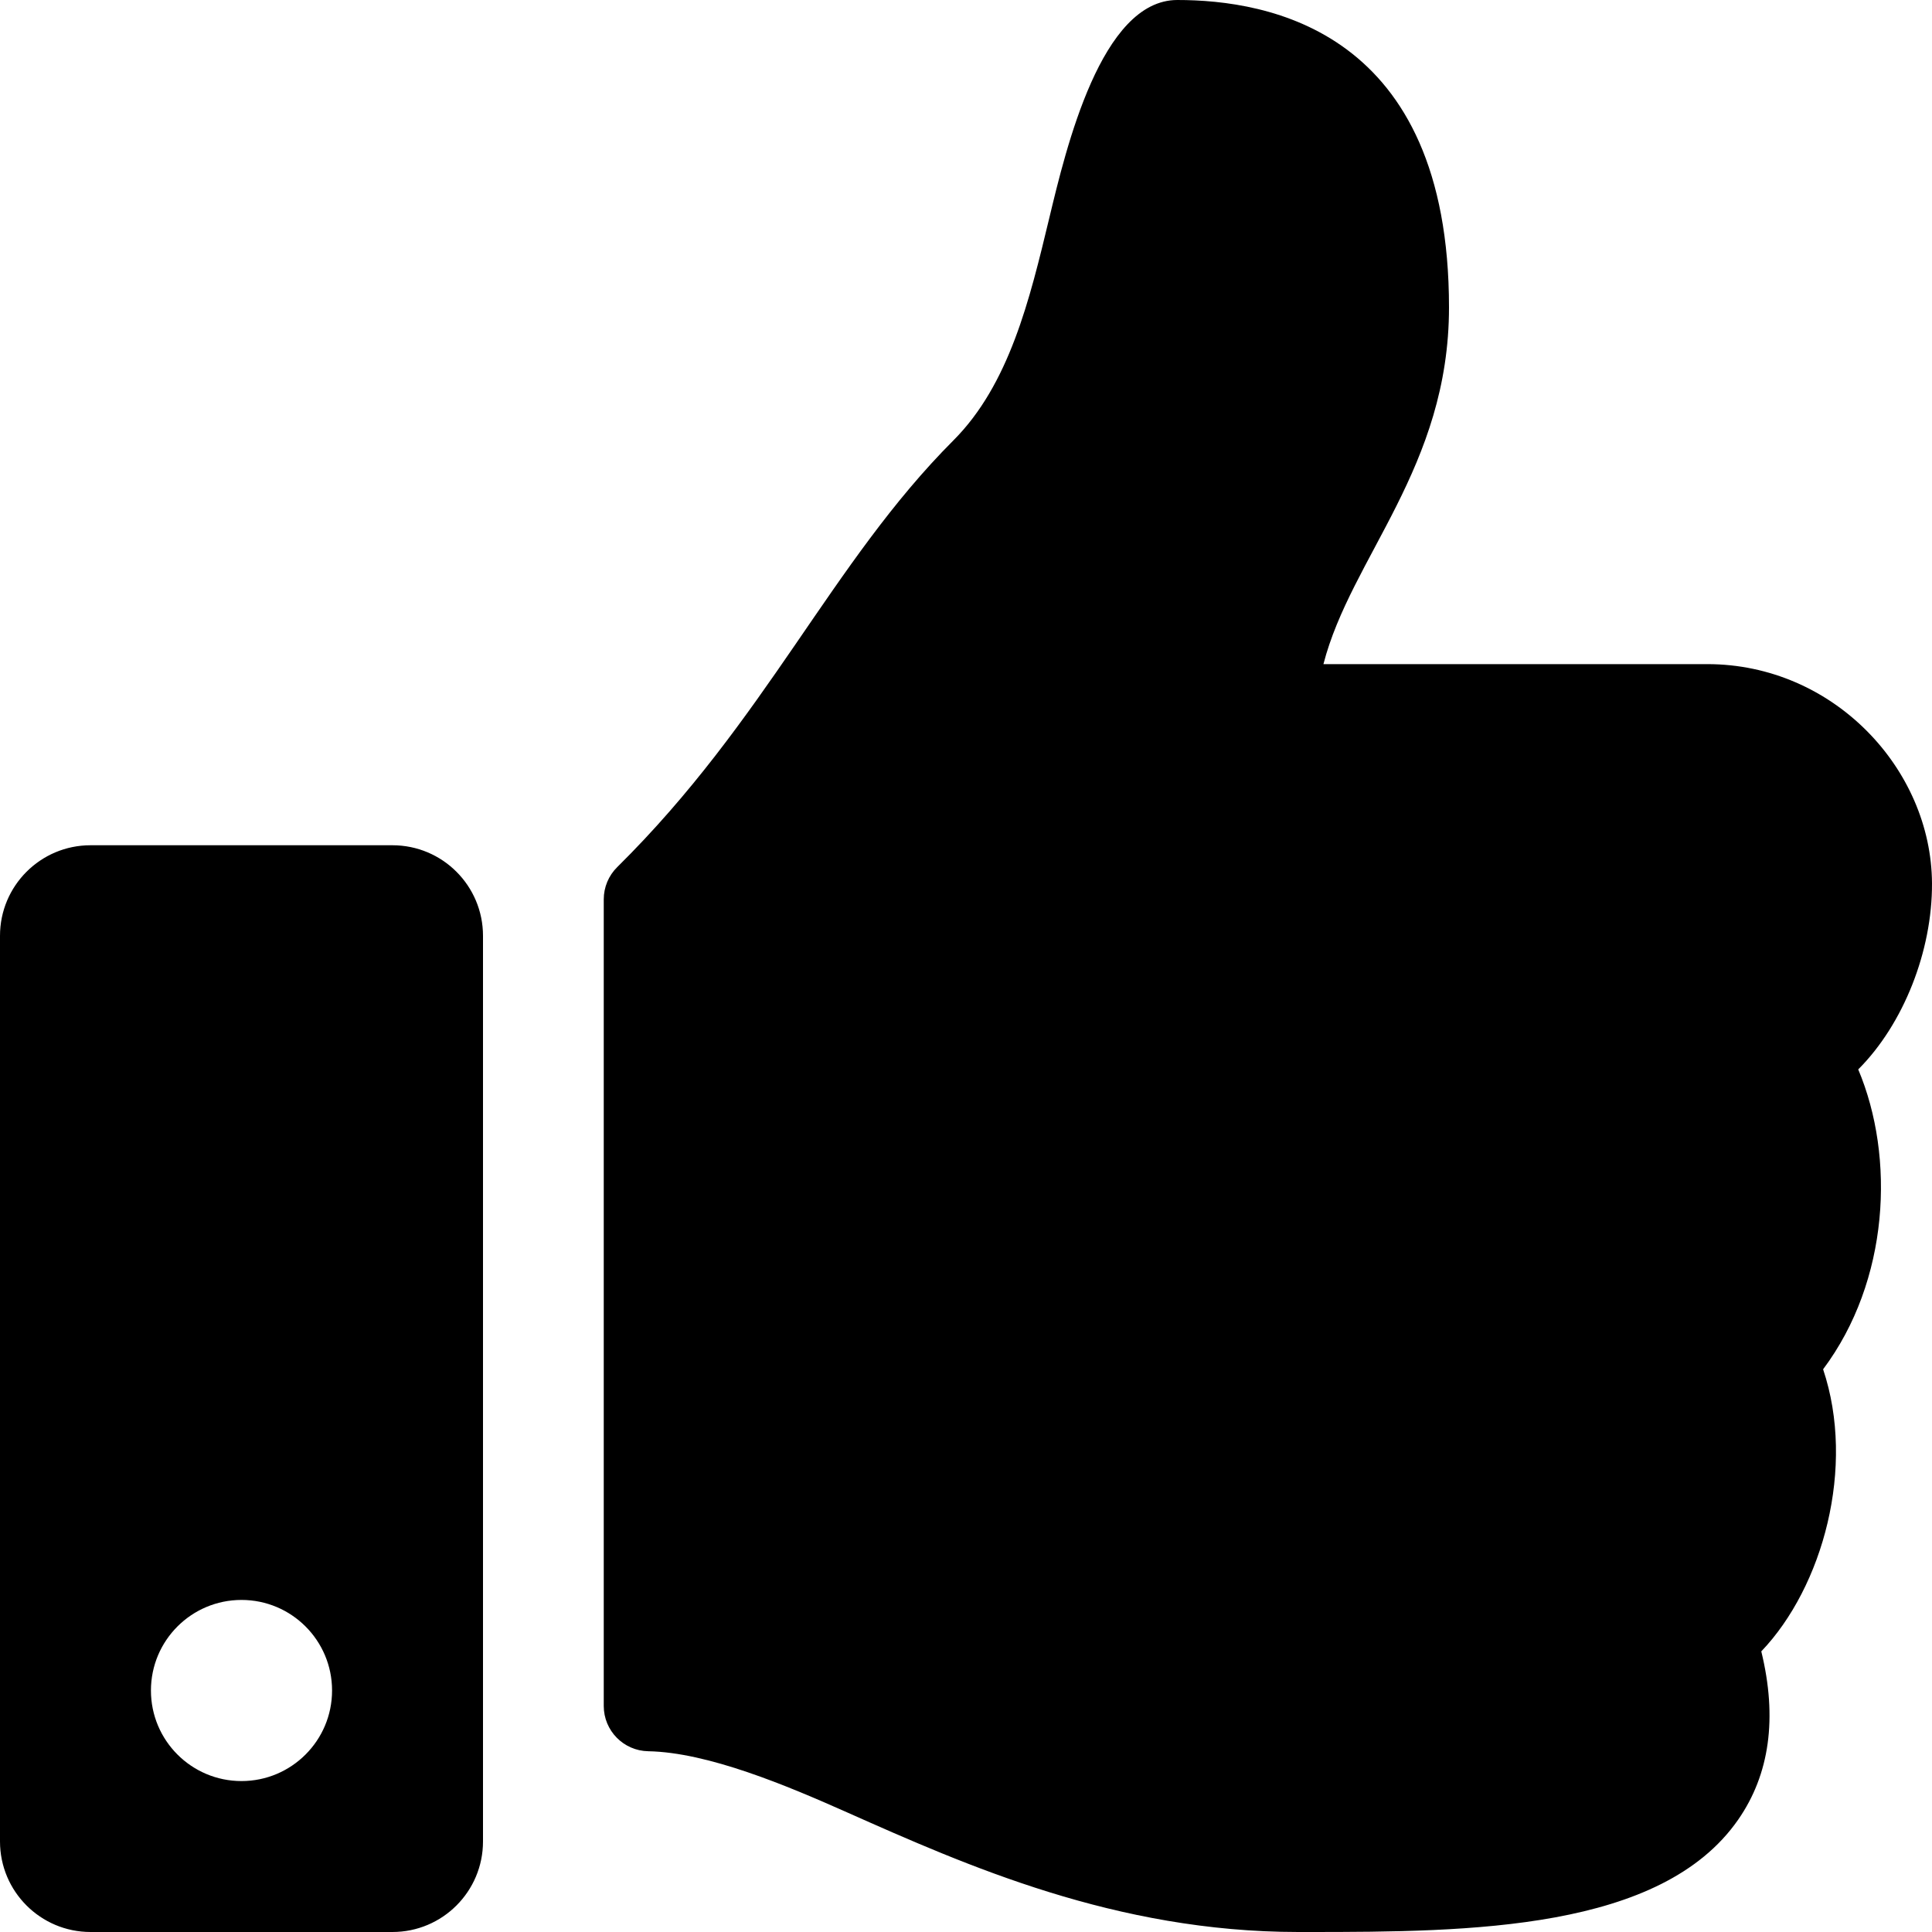
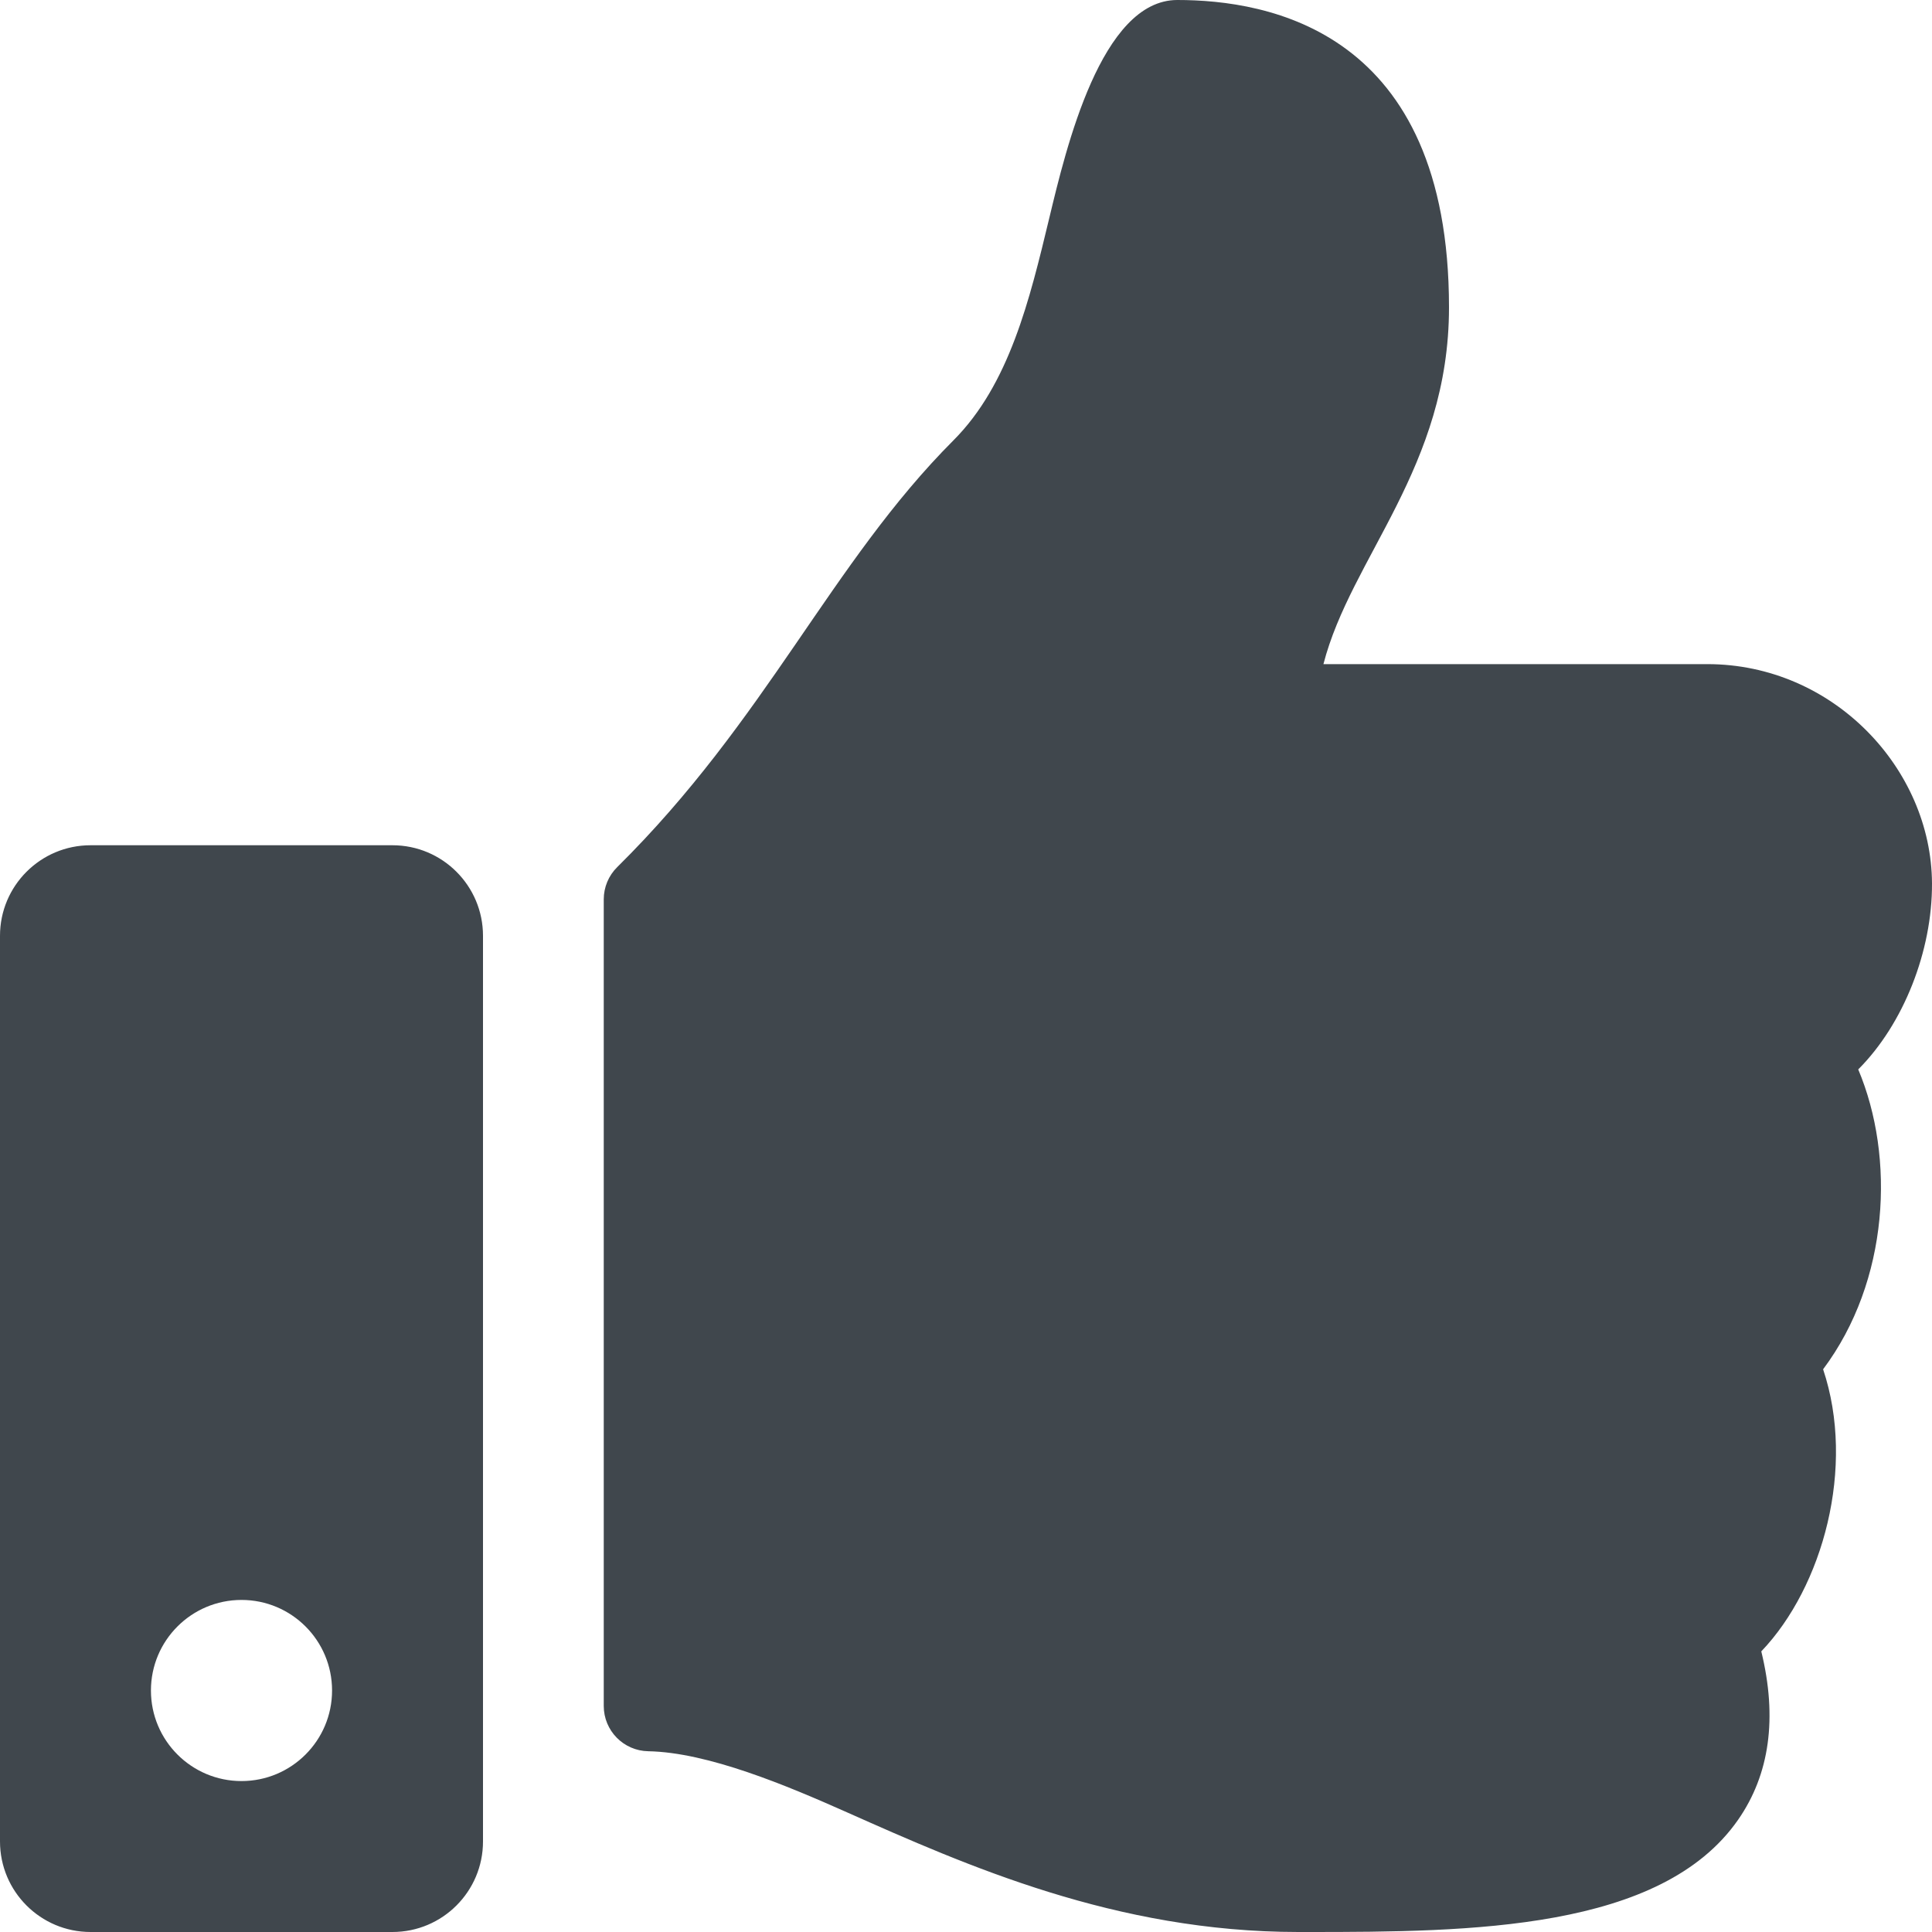
- <svg xmlns="http://www.w3.org/2000/svg" aria-hidden="true" color="black" focusable="false" data-prefix="fas" data-icon="thumbs-up" class="svg-inline--fa fa-thumbs-up fa-w-16" role="img" viewBox="0 0 512 512">
+ <svg xmlns="http://www.w3.org/2000/svg" aria-hidden="true" color="#40474d" focusable="false" data-prefix="fas" data-icon="thumbs-up" class="svg-inline--fa fa-thumbs-up fa-w-16" role="img" viewBox="0 0 512 512">
  <path fill="currentColor" d="M104 224H24c-13.255 0-24 10.745-24 24v240c0 13.255 10.745 24 24 24h80c13.255 0 24-10.745 24-24V248c0-13.255-10.745-24-24-24zM64 472c-13.255 0-24-10.745-24-24s10.745-24 24-24 24 10.745 24 24-10.745 24-24 24zM384 81.452c0 42.416-25.97 66.208-33.277 94.548h101.723c33.397 0 59.397 27.746 59.553 58.098.084 17.938-7.546 37.249-19.439 49.197l-.11.11c9.836 23.337 8.237 56.037-9.308 79.469 8.681 25.895-.069 57.704-16.382 74.757 4.298 17.598 2.244 32.575-6.148 44.632C440.202 511.587 389.616 512 346.839 512l-2.845-.001c-48.287-.017-87.806-17.598-119.56-31.725-15.957-7.099-36.821-15.887-52.651-16.178-6.54-.12-11.783-5.457-11.783-11.998v-213.77c0-3.2 1.282-6.271 3.558-8.521 39.614-39.144 56.648-80.587 89.117-113.111 14.804-14.832 20.188-37.236 25.393-58.902C282.515 39.293 291.817 0 312 0c24 0 72 8 72 81.452z" />
</svg>
